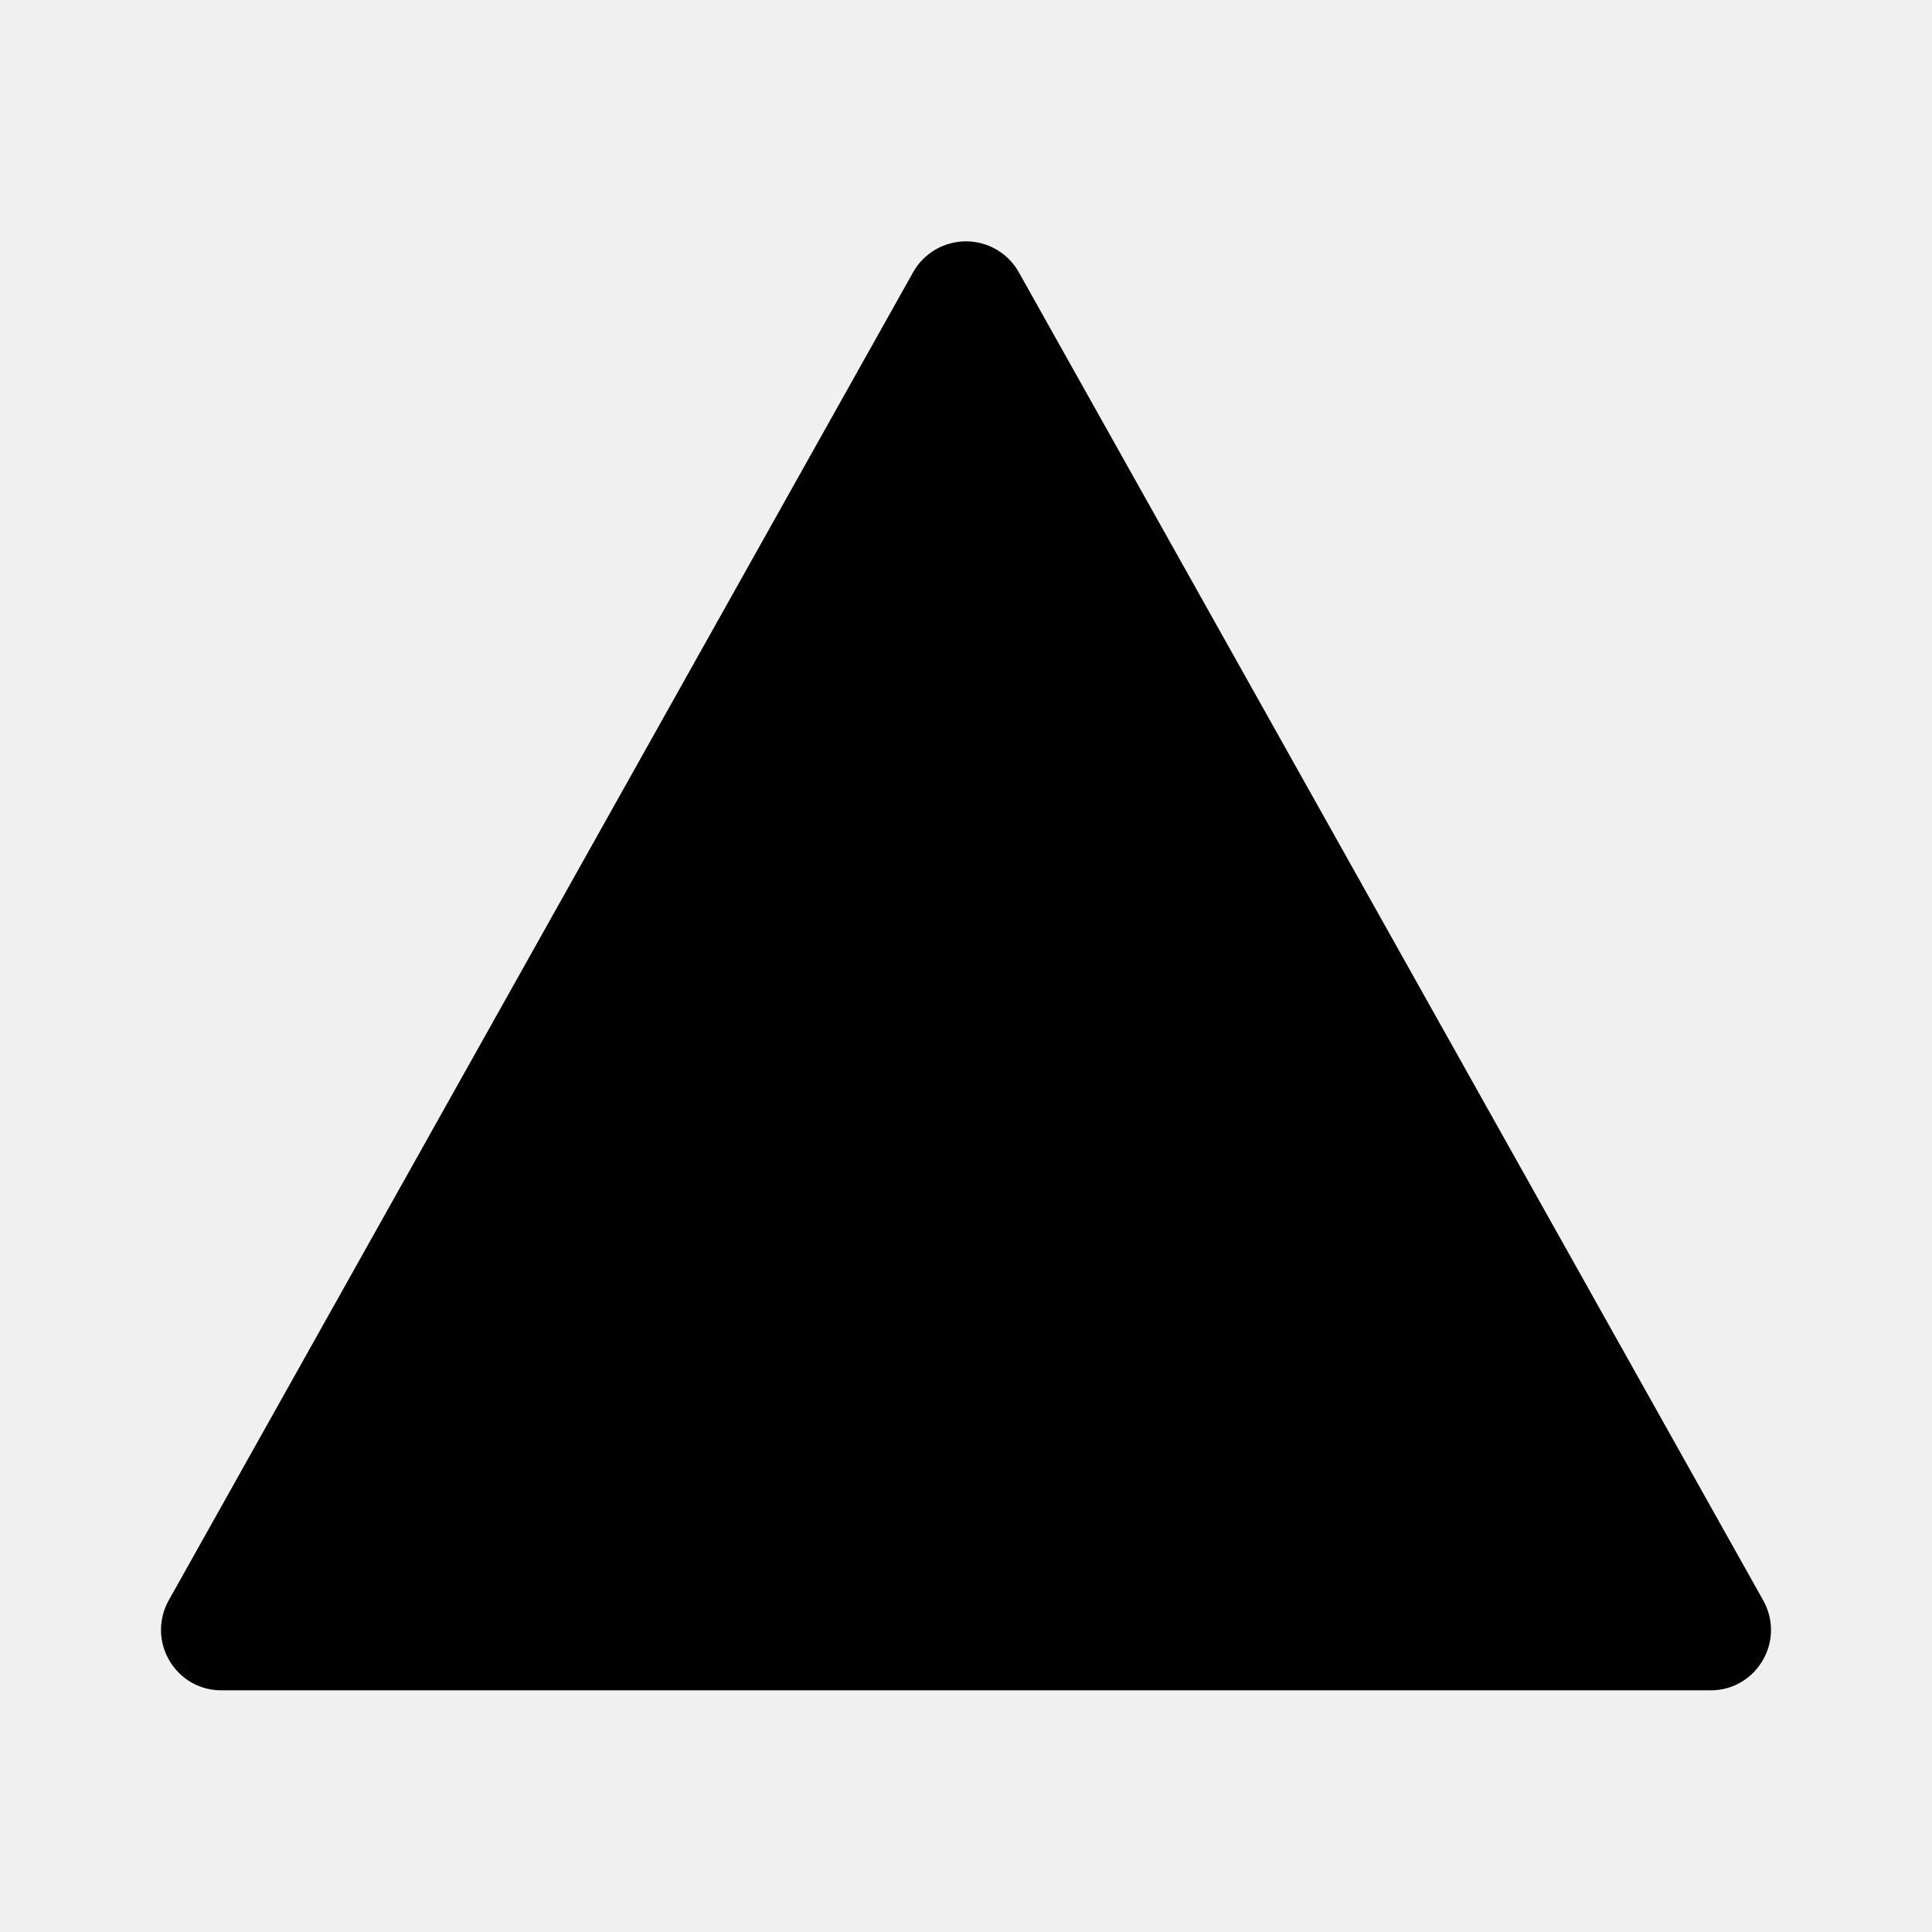
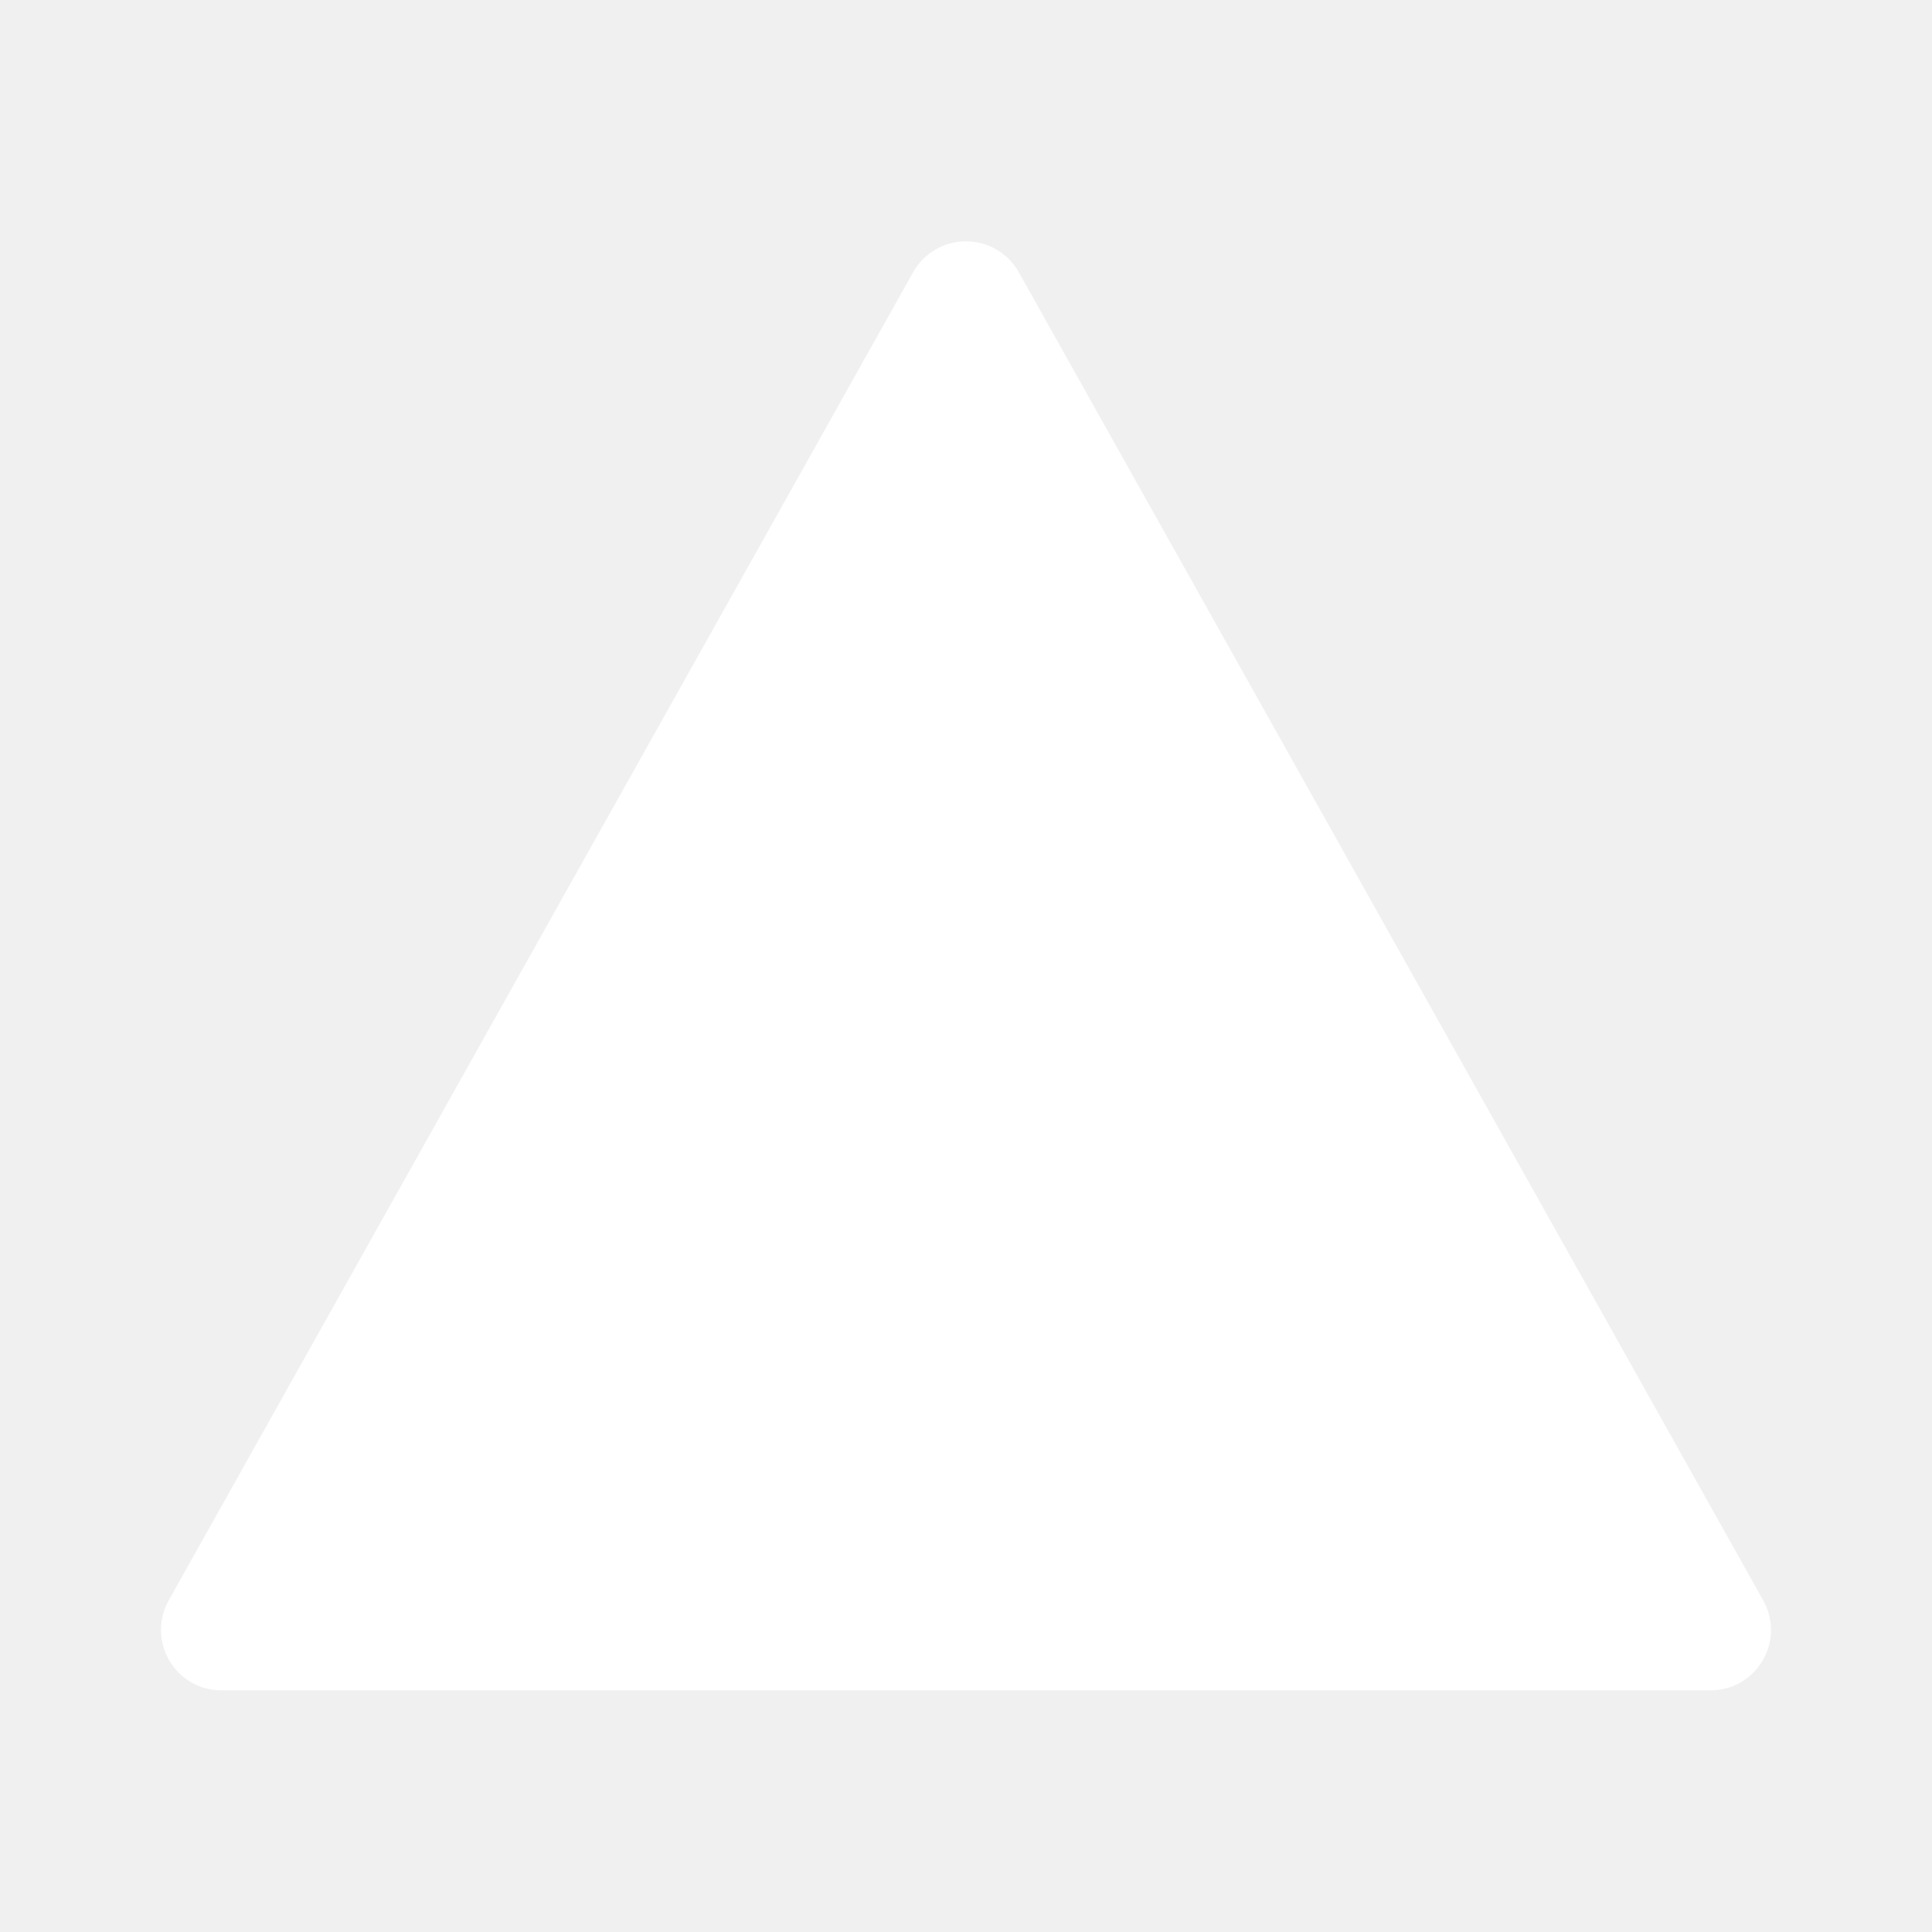
- <svg xmlns="http://www.w3.org/2000/svg" clip-rule="evenodd" fill-rule="evenodd" stroke-linejoin="round" stroke-miterlimit="2" viewBox="0 0 24 24">
+ <svg xmlns="http://www.w3.org/2000/svg" clip-rule="evenodd" fill="white" fill-rule="evenodd" stroke-linejoin="round" stroke-miterlimit="2" viewBox="0 0 24 24">
  <path d="m2.095 19.882 9.248-16.5c.133-.237.384-.384.657-.384.272 0 .524.147.656.384l9.248 16.5c.064.115.096.241.096.367 0 .385-.309.749-.752.749h-18.496c-.44 0-.752-.36-.752-.749 0-.126.031-.252.095-.367z" fill-rule="nonzero" />
</svg>
